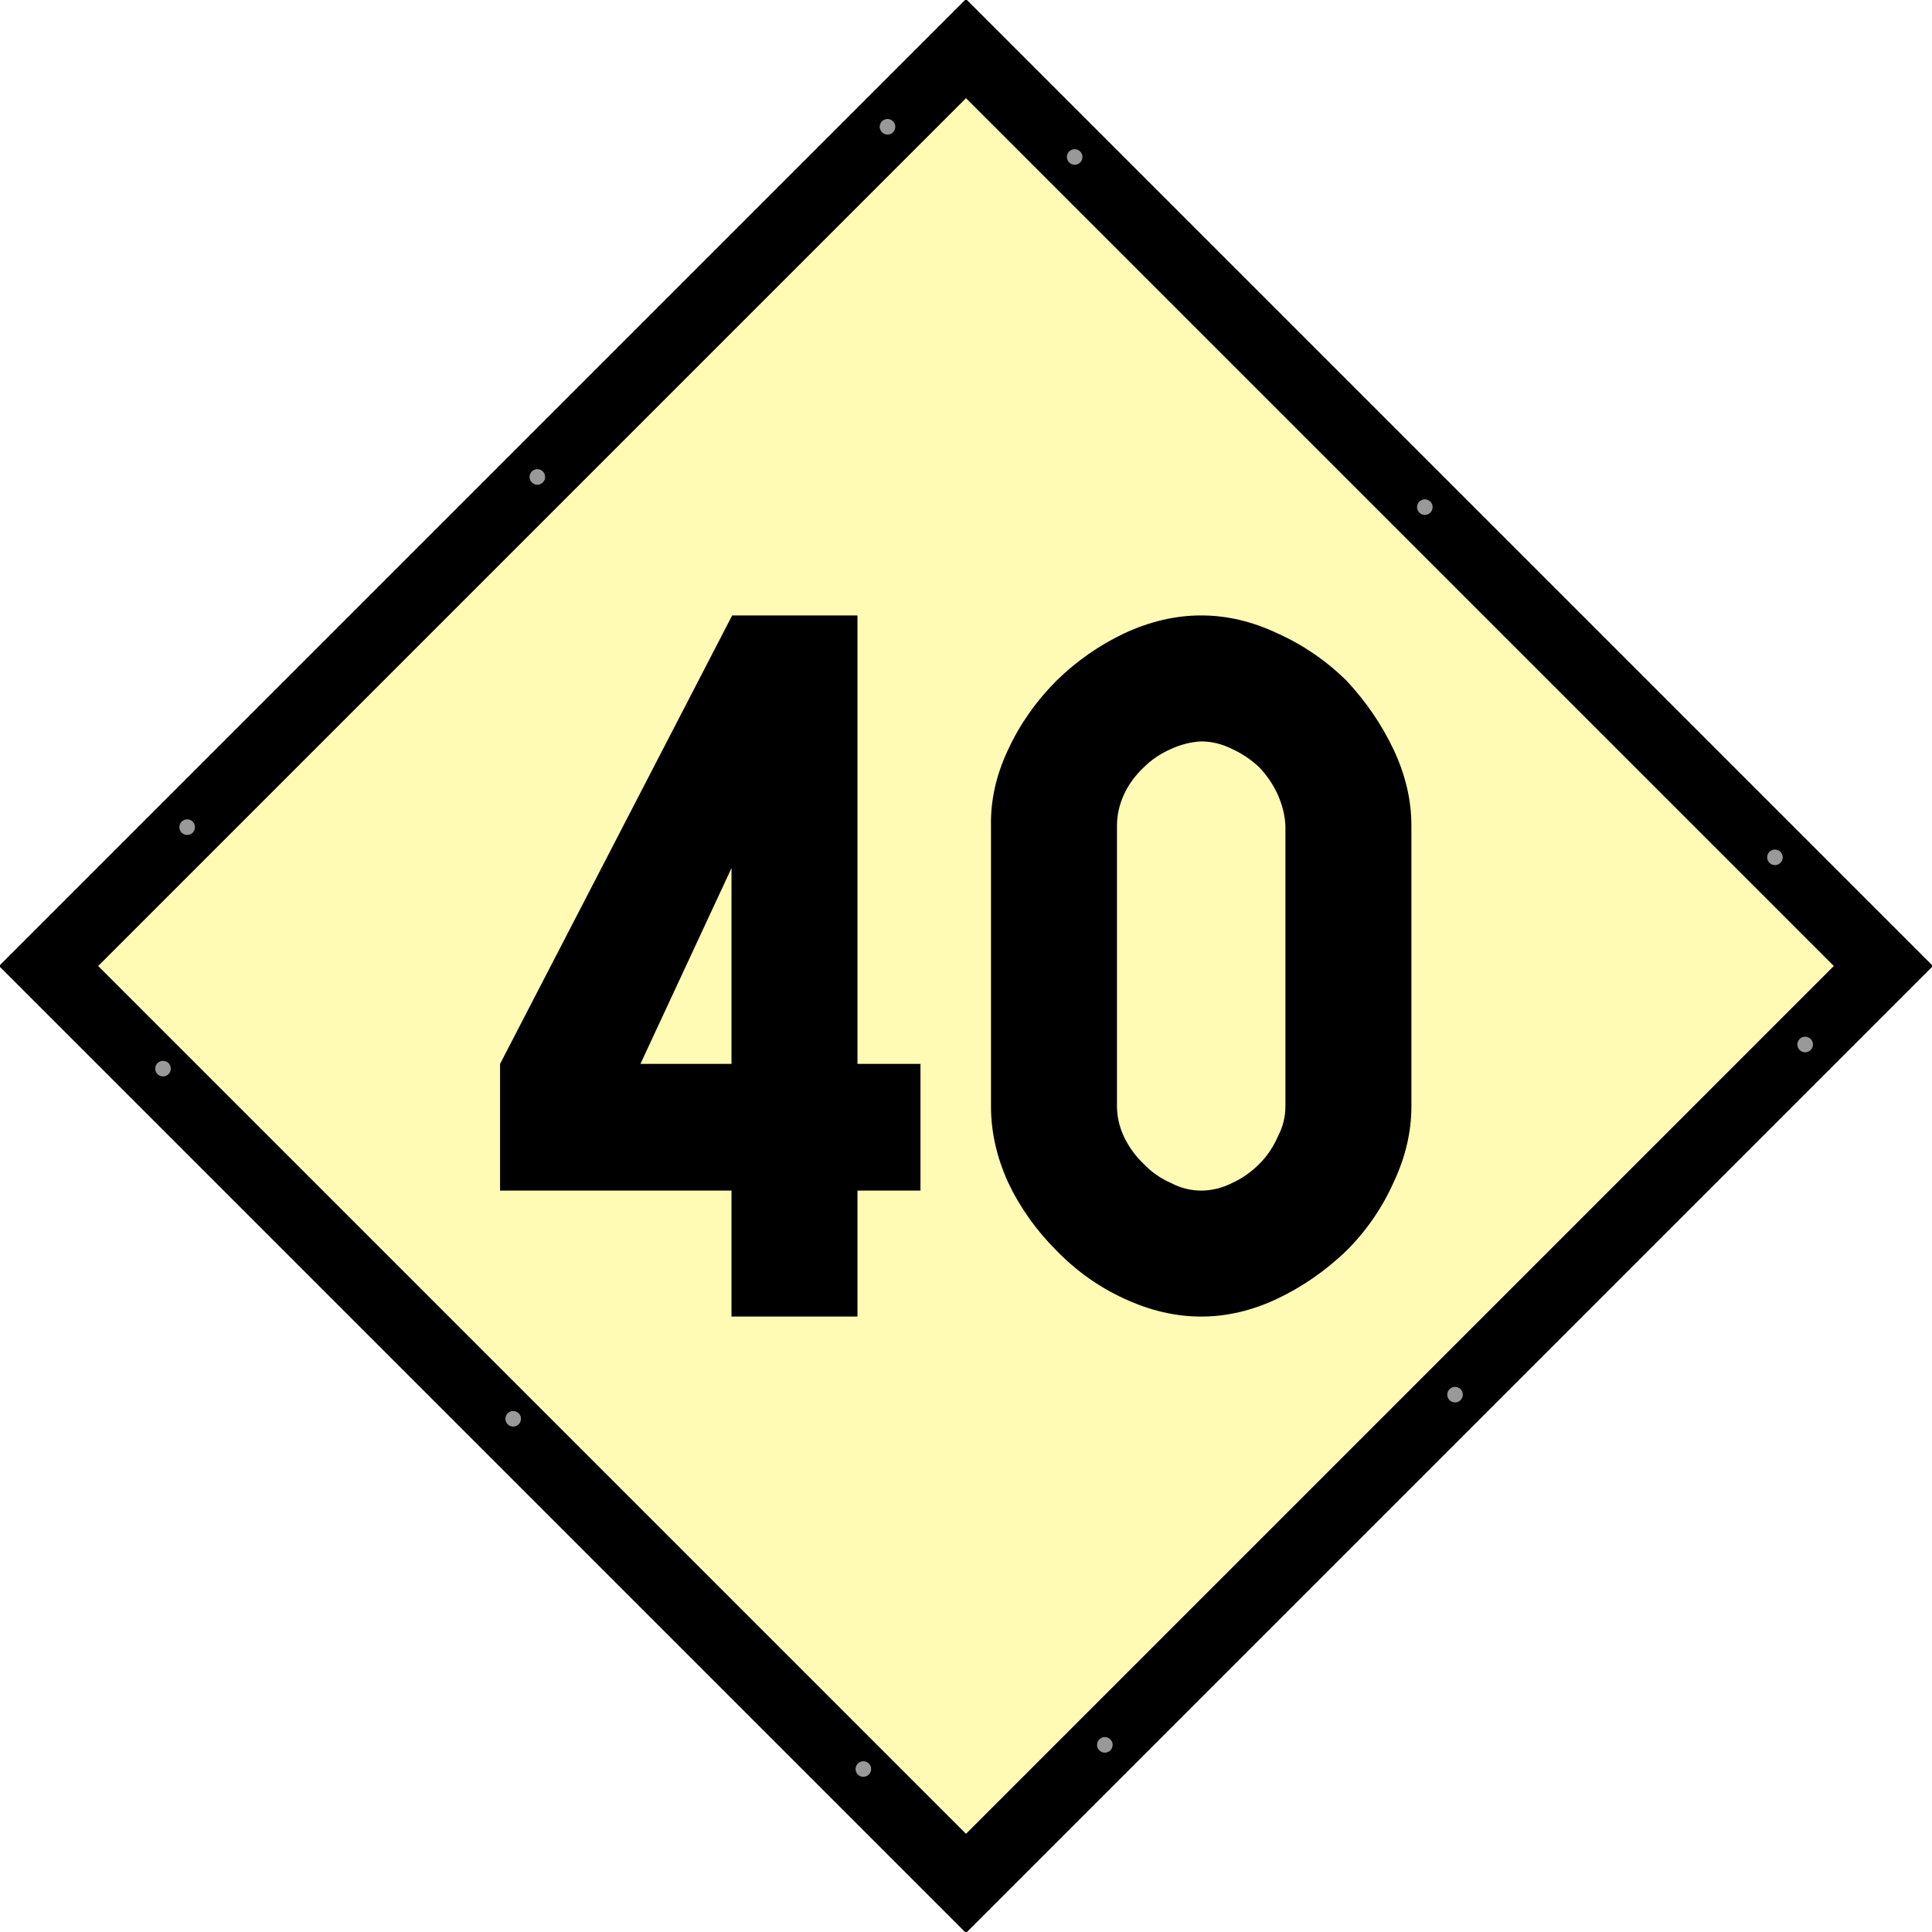
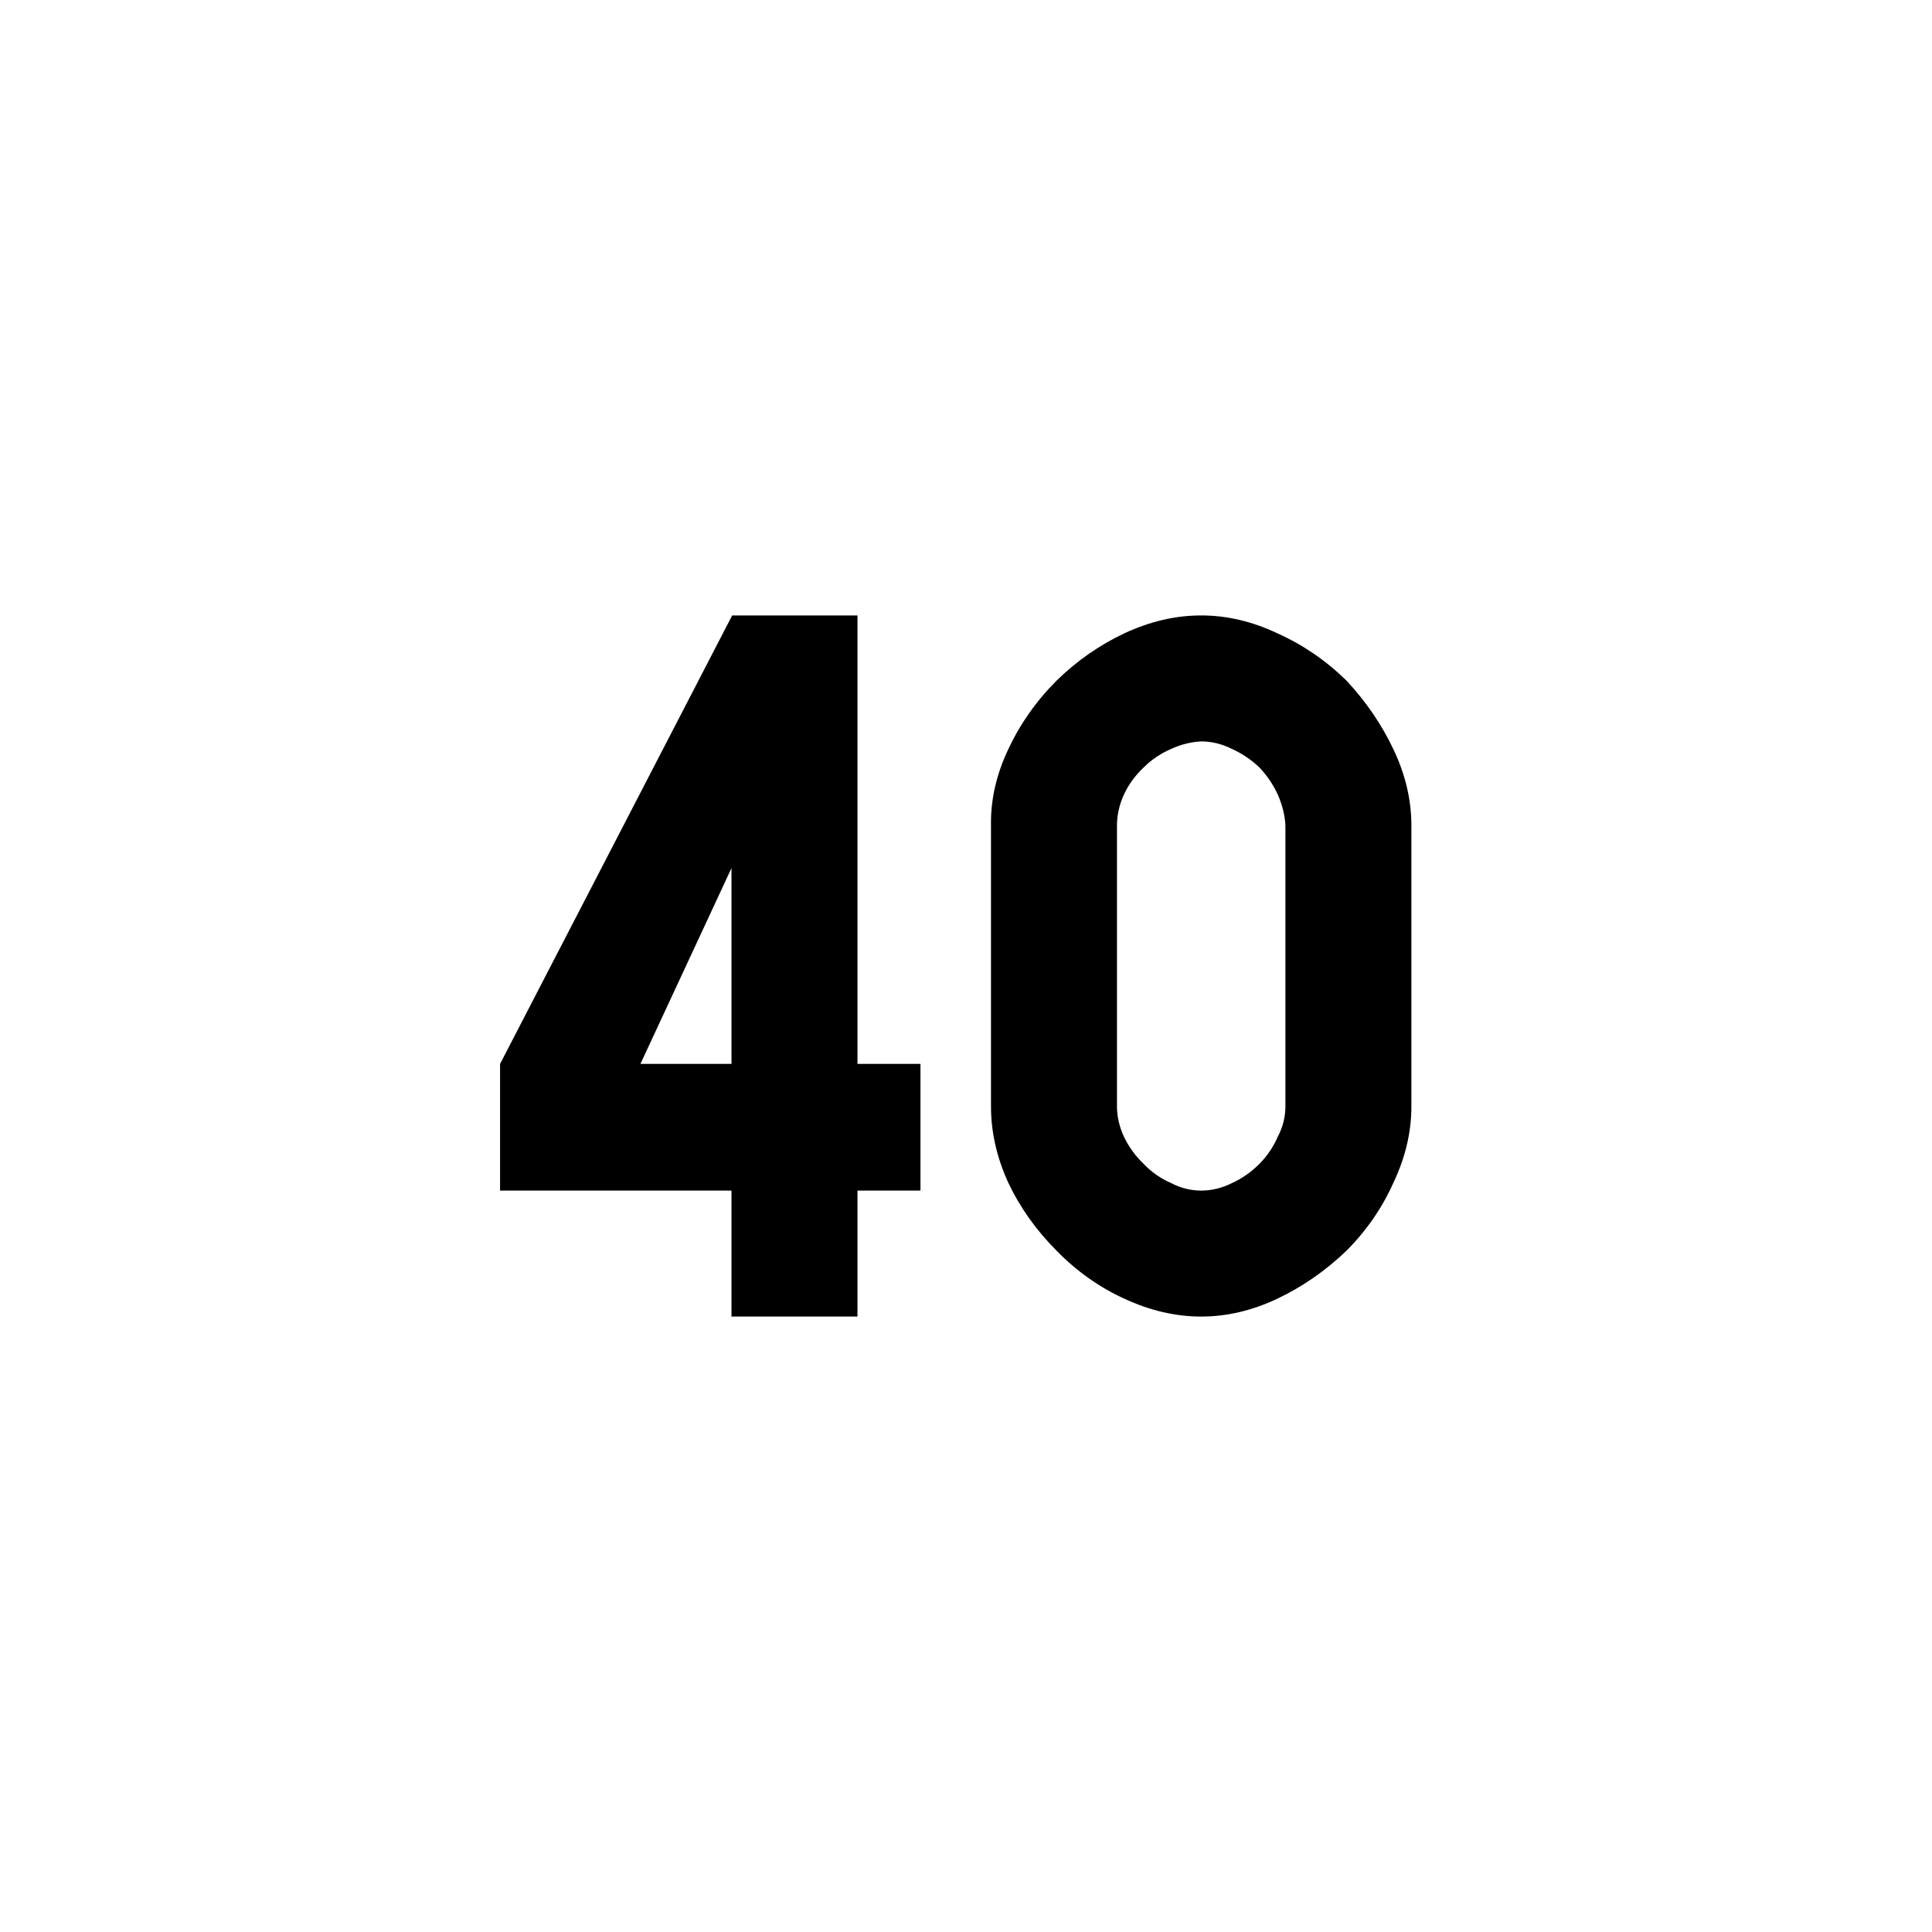
<svg xmlns="http://www.w3.org/2000/svg" width="31" height="31" viewBox="0 0 1240 1240">
-   <path fill="#fffab4" stroke="#000" stroke-linecap="square" stroke-width="45" d="M620 31.2 1208.8 620 620 1208.8 31.2 620Z" />
-   <path fill="#999" d="M574.62 81.375a5 5 0 0 1-5 5 5 5 0 0 1-5-5 5 5 0 0 1 5-5 5 5 0 0 1 5 5M349.88 306.12a5 5 0 0 1-5 5 5 5 0 0 1-5-5 5 5 0 0 1 5-5 5 5 0 0 1 5 5M125.12 530.88a5 5 0 0 1-5 5 5 5 0 0 1-5-5 5 5 0 0 1 5-5 5 5 0 0 1 5 5m1038.48 139.5a5 5 0 0 1-5 5 5 5 0 0 1-5-5 5 5 0 0 1 5-5 5 5 0 0 1 5 5M938.88 895.12a5 5 0 0 1-5 5 5 5 0 0 1-5-5 5 5 0 0 1 5-5 5 5 0 0 1 5 5M714.12 1119.9a5 5 0 0 1-5 5 5 5 0 0 1-5-5 5 5 0 0 1 5-5 5 5 0 0 1 5 5M694.75 100.75a5 5 0 0 1-5 5 5 5 0 0 1-5-5 5 5 0 0 1 5-5 5 5 0 0 1 5 5M919.5 325.5a5 5 0 0 1-5 5 5 5 0 0 1-5-5 5 5 0 0 1 5-5 5 5 0 0 1 5 5m224.7 224.75a5 5 0 0 1-5 5 5 5 0 0 1-5-5 5 5 0 0 1 5-5 5 5 0 0 1 5 5M109.62 685.88a5 5 0 0 1-5 5 5 5 0 0 1-5-5 5 5 0 0 1 5-5 5 5 0 0 1 5 5m224.76 224.74a5 5 0 0 1-5 5 5 5 0 0 1-5-5 5 5 0 0 1 5-5 5 5 0 0 1 5 5m224.74 224.78a5 5 0 0 1-5 5 5 5 0 0 1-5-5 5 5 0 0 1 5-5 5 5 0 0 1 5 5" />
  <path d="M469.487 682.842H411.04l58.447-125.684Zm-148.535 0v81.299h148.535V845h80.86v-80.86h40.43v-81.298h-40.43V395h-80.42Zm450 162.158q24.61 0 48.78-11.426t44.384-30.761q19.336-19.336 30.322-43.946 11.426-24.17 11.426-48.78V529.913q0-24.61-11.426-48.78t-30.322-44.384q-19.775-19.336-44.385-30.322Q795.561 395 770.952 395t-49.219 11.426q-24.17 11.426-43.505 30.322-19.776 19.775-31.202 44.385-11.425 24.17-10.986 48.78v180.175q0 24.61 10.986 48.78 11.426 24.17 31.202 43.944 19.335 19.776 43.505 30.762Q746.343 845 770.953 845m0-80.86q-10.107 0-19.336-4.833-10.107-4.395-17.578-12.305-7.91-7.47-12.744-17.578-4.395-9.668-4.395-19.336V529.912q0-10.107 4.395-19.775t12.744-17.578q7.47-7.471 17.578-11.866 9.668-4.394 19.336-4.834 10.108 0 19.776 4.834 9.668 4.395 17.578 11.866 7.47 7.91 11.865 17.578 4.394 10.107 4.834 19.775v180.176q0 10.107-4.834 19.336-4.395 10.107-11.865 17.578-7.91 7.91-17.578 12.305-9.668 4.834-19.776 4.834" aria-label="40" font-family="PoliceSNCF" font-size="450" text-anchor="middle" />
</svg>
